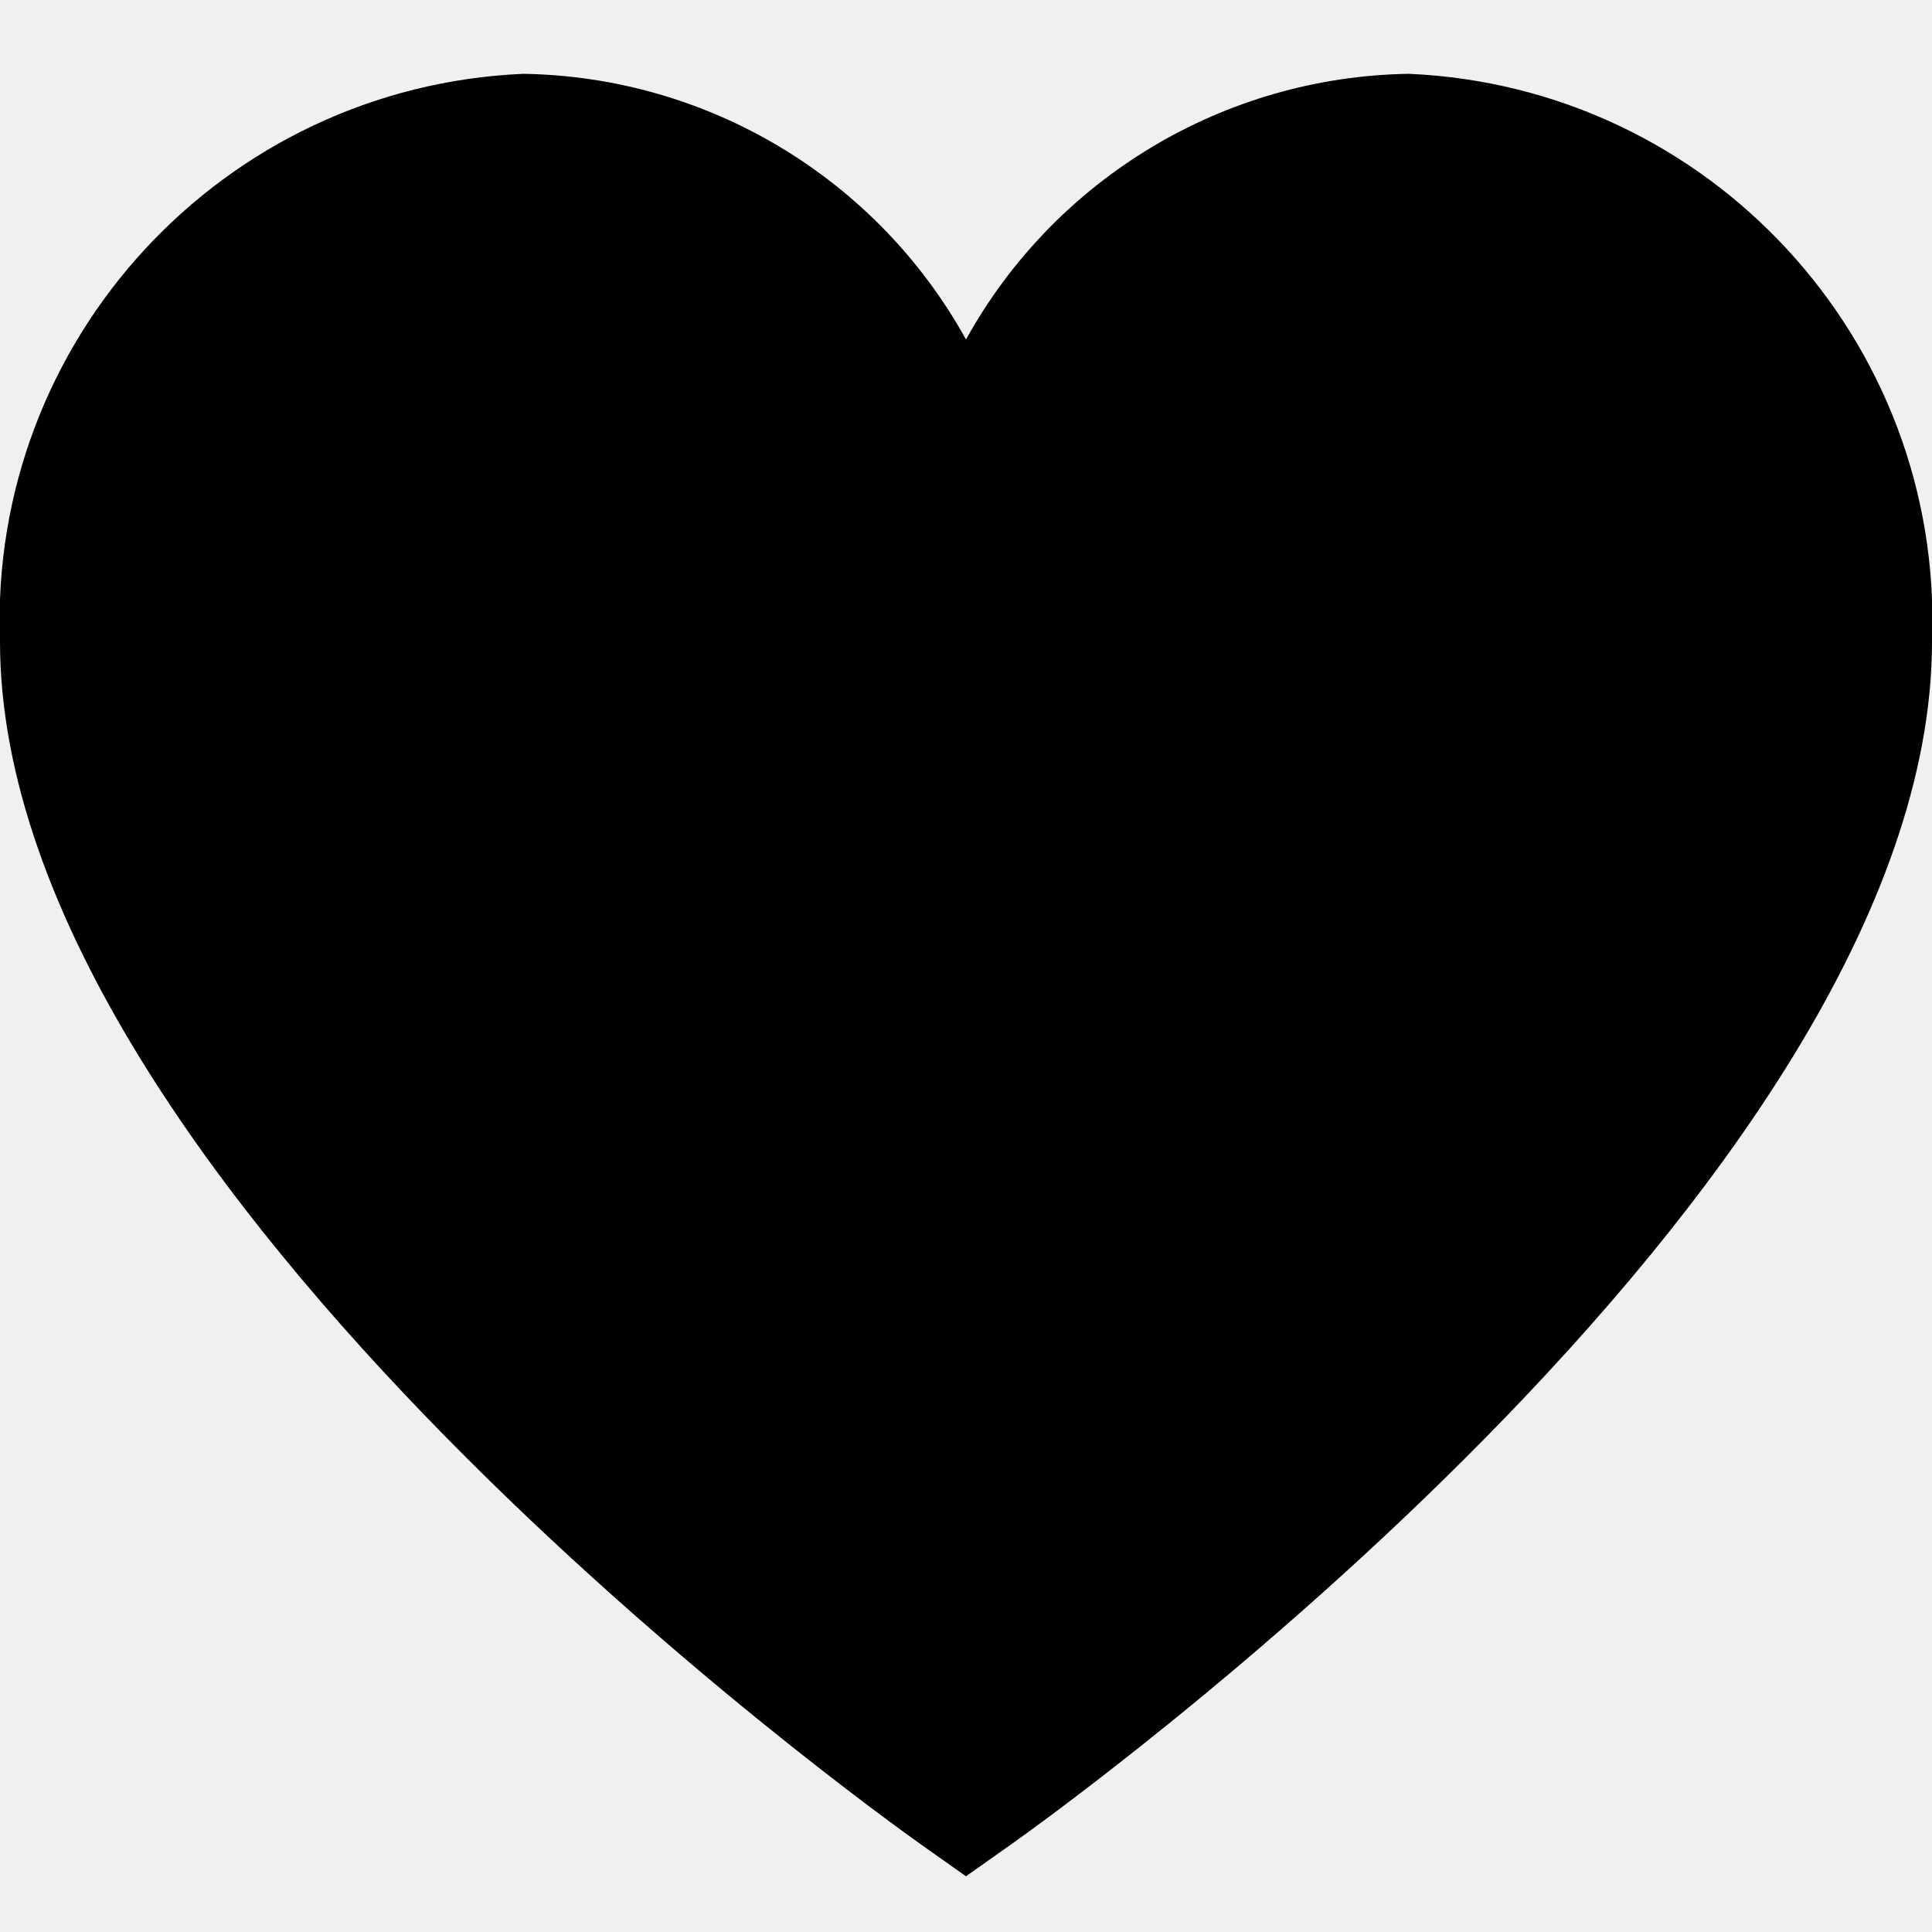
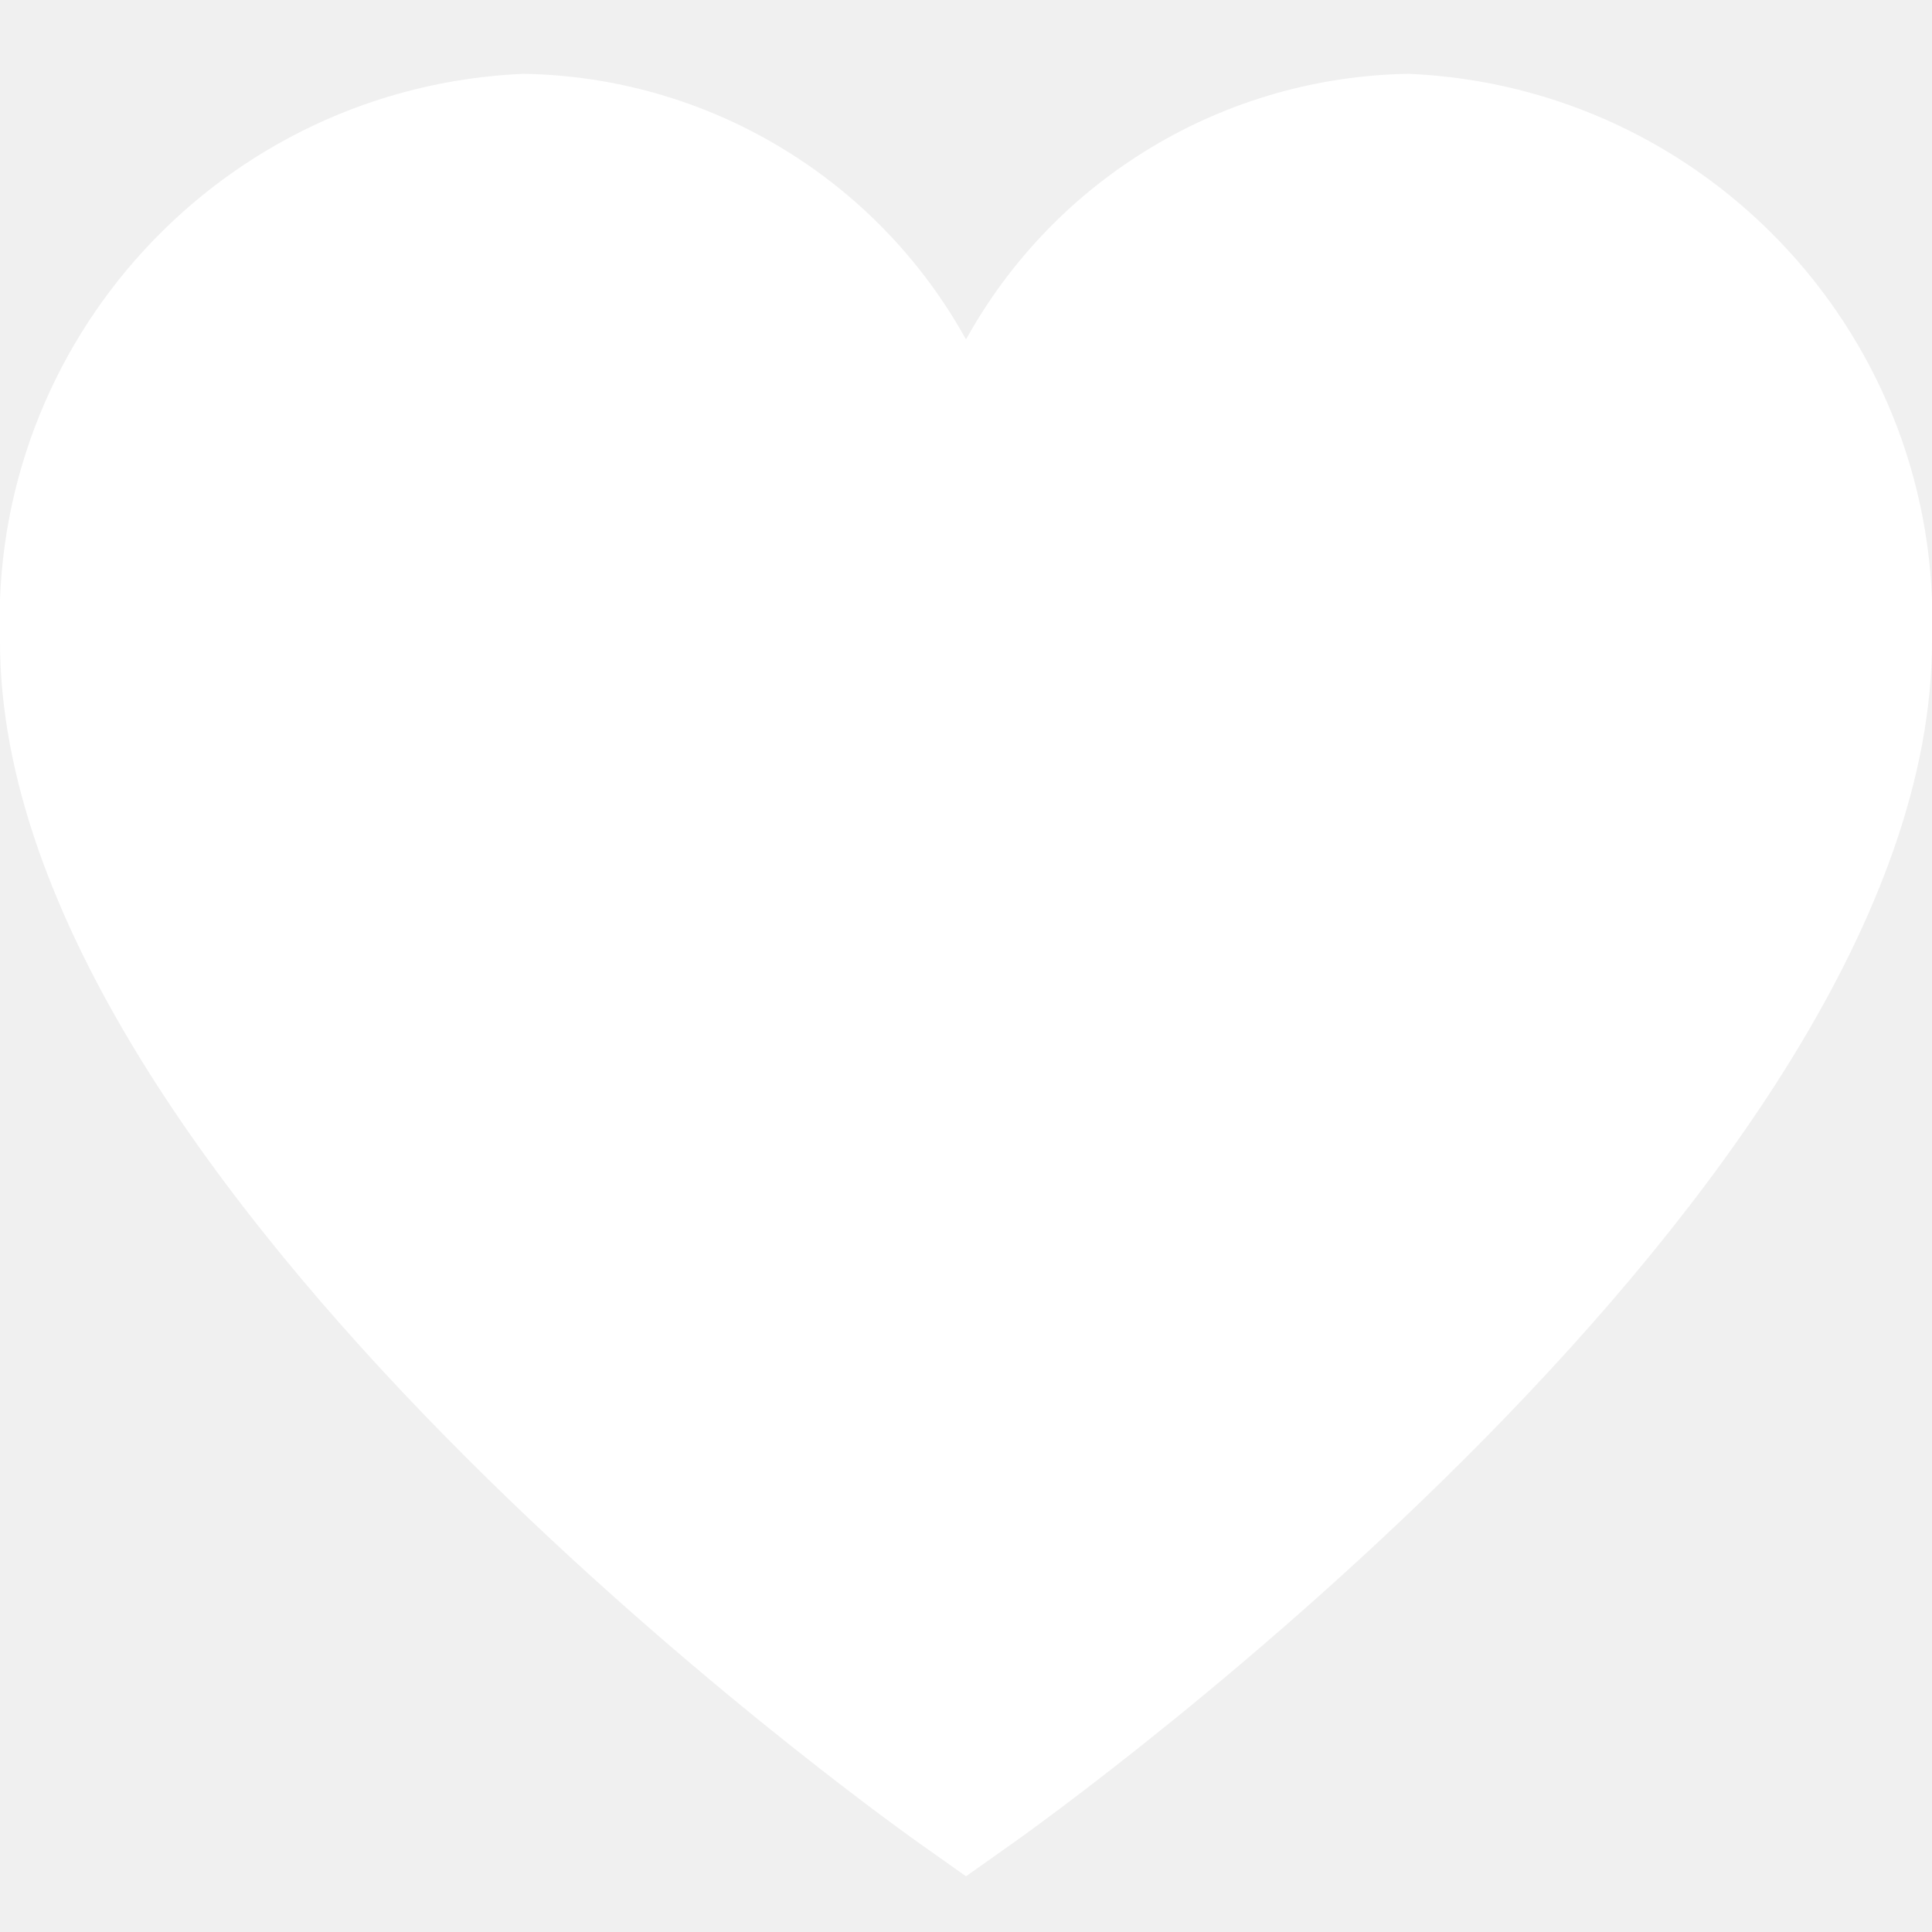
- <svg xmlns="http://www.w3.org/2000/svg" id="Layer_1" data-name="Layer 1" viewBox="0 0 24 24" width="512" height="512">
+ <svg xmlns="http://www.w3.org/2000/svg" id="Layer_1" data-name="Layer 1" viewBox="0 0 24 24" width="12" height="12" fill="white" background-color="#0B212E">
  <path d="M17.5.917a6.4,6.4,0,0,0-5.5,3.3A6.4,6.4,0,0,0,6.5.917,6.8,6.8,0,0,0,0,7.967c0,6.775,10.956,14.6,11.422,14.932l.578.409.578-.409C13.044,22.569,24,14.742,24,7.967A6.8,6.8,0,0,0,17.5.917Z" />
</svg>
